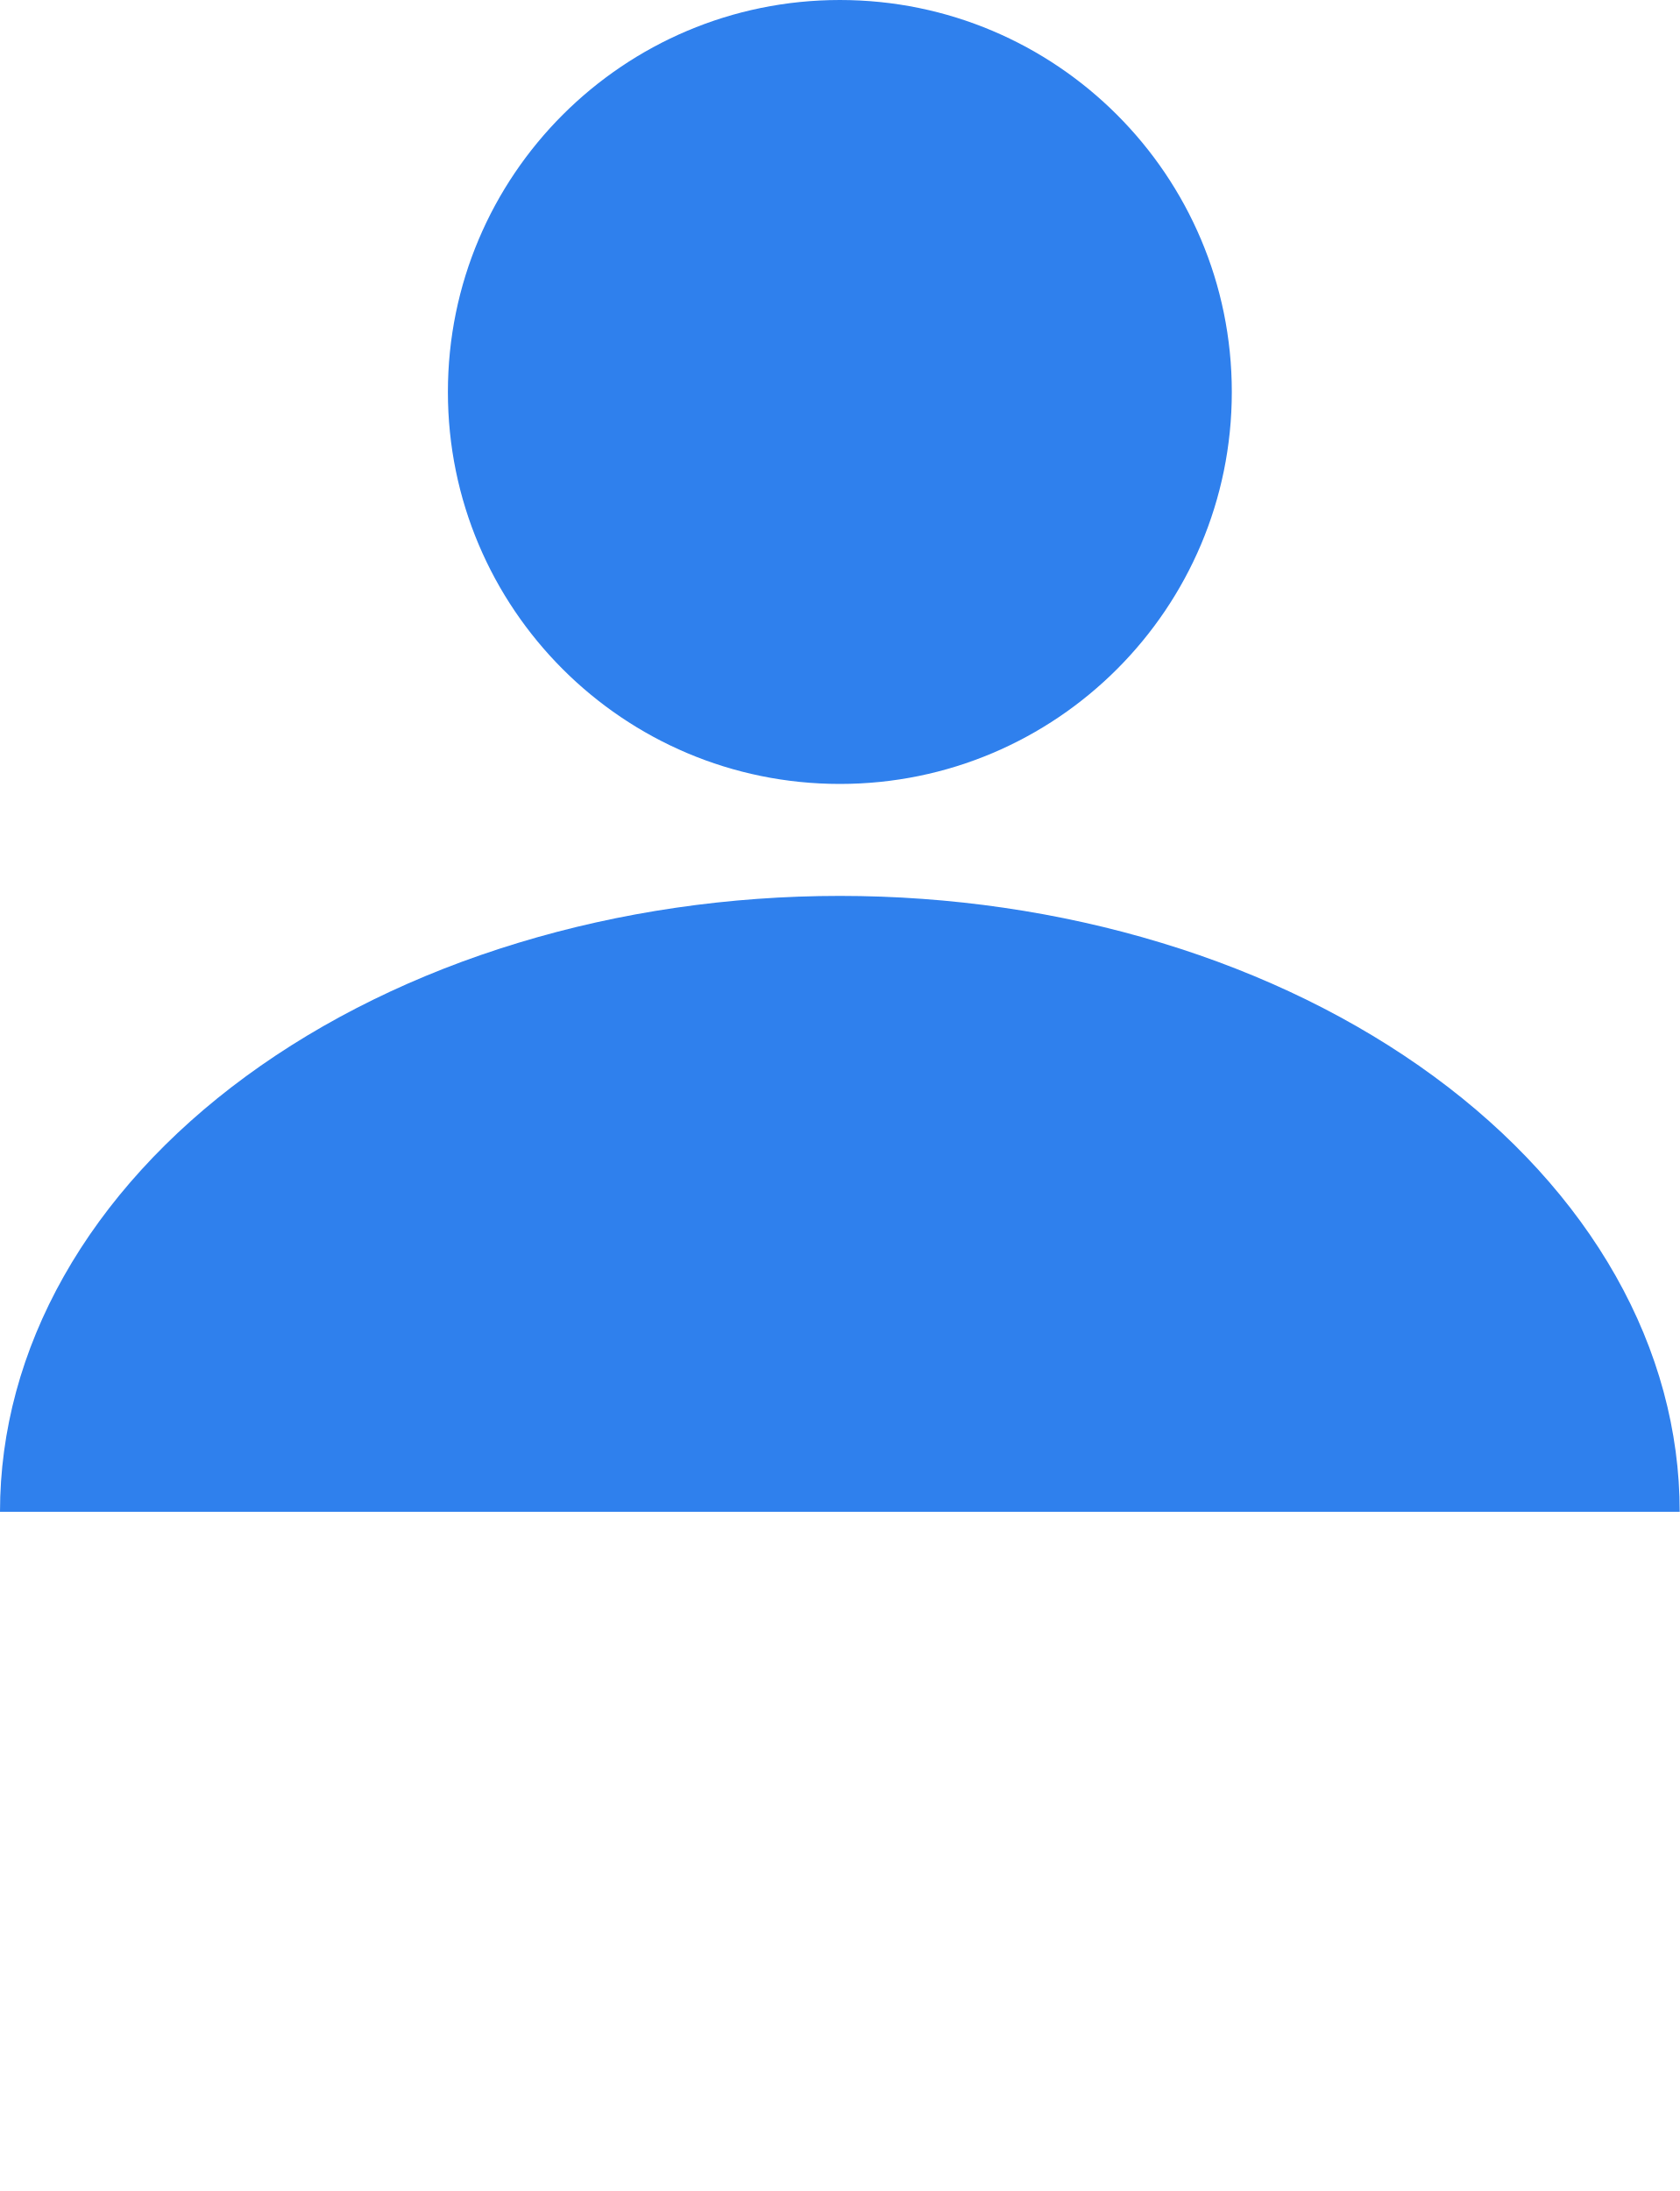
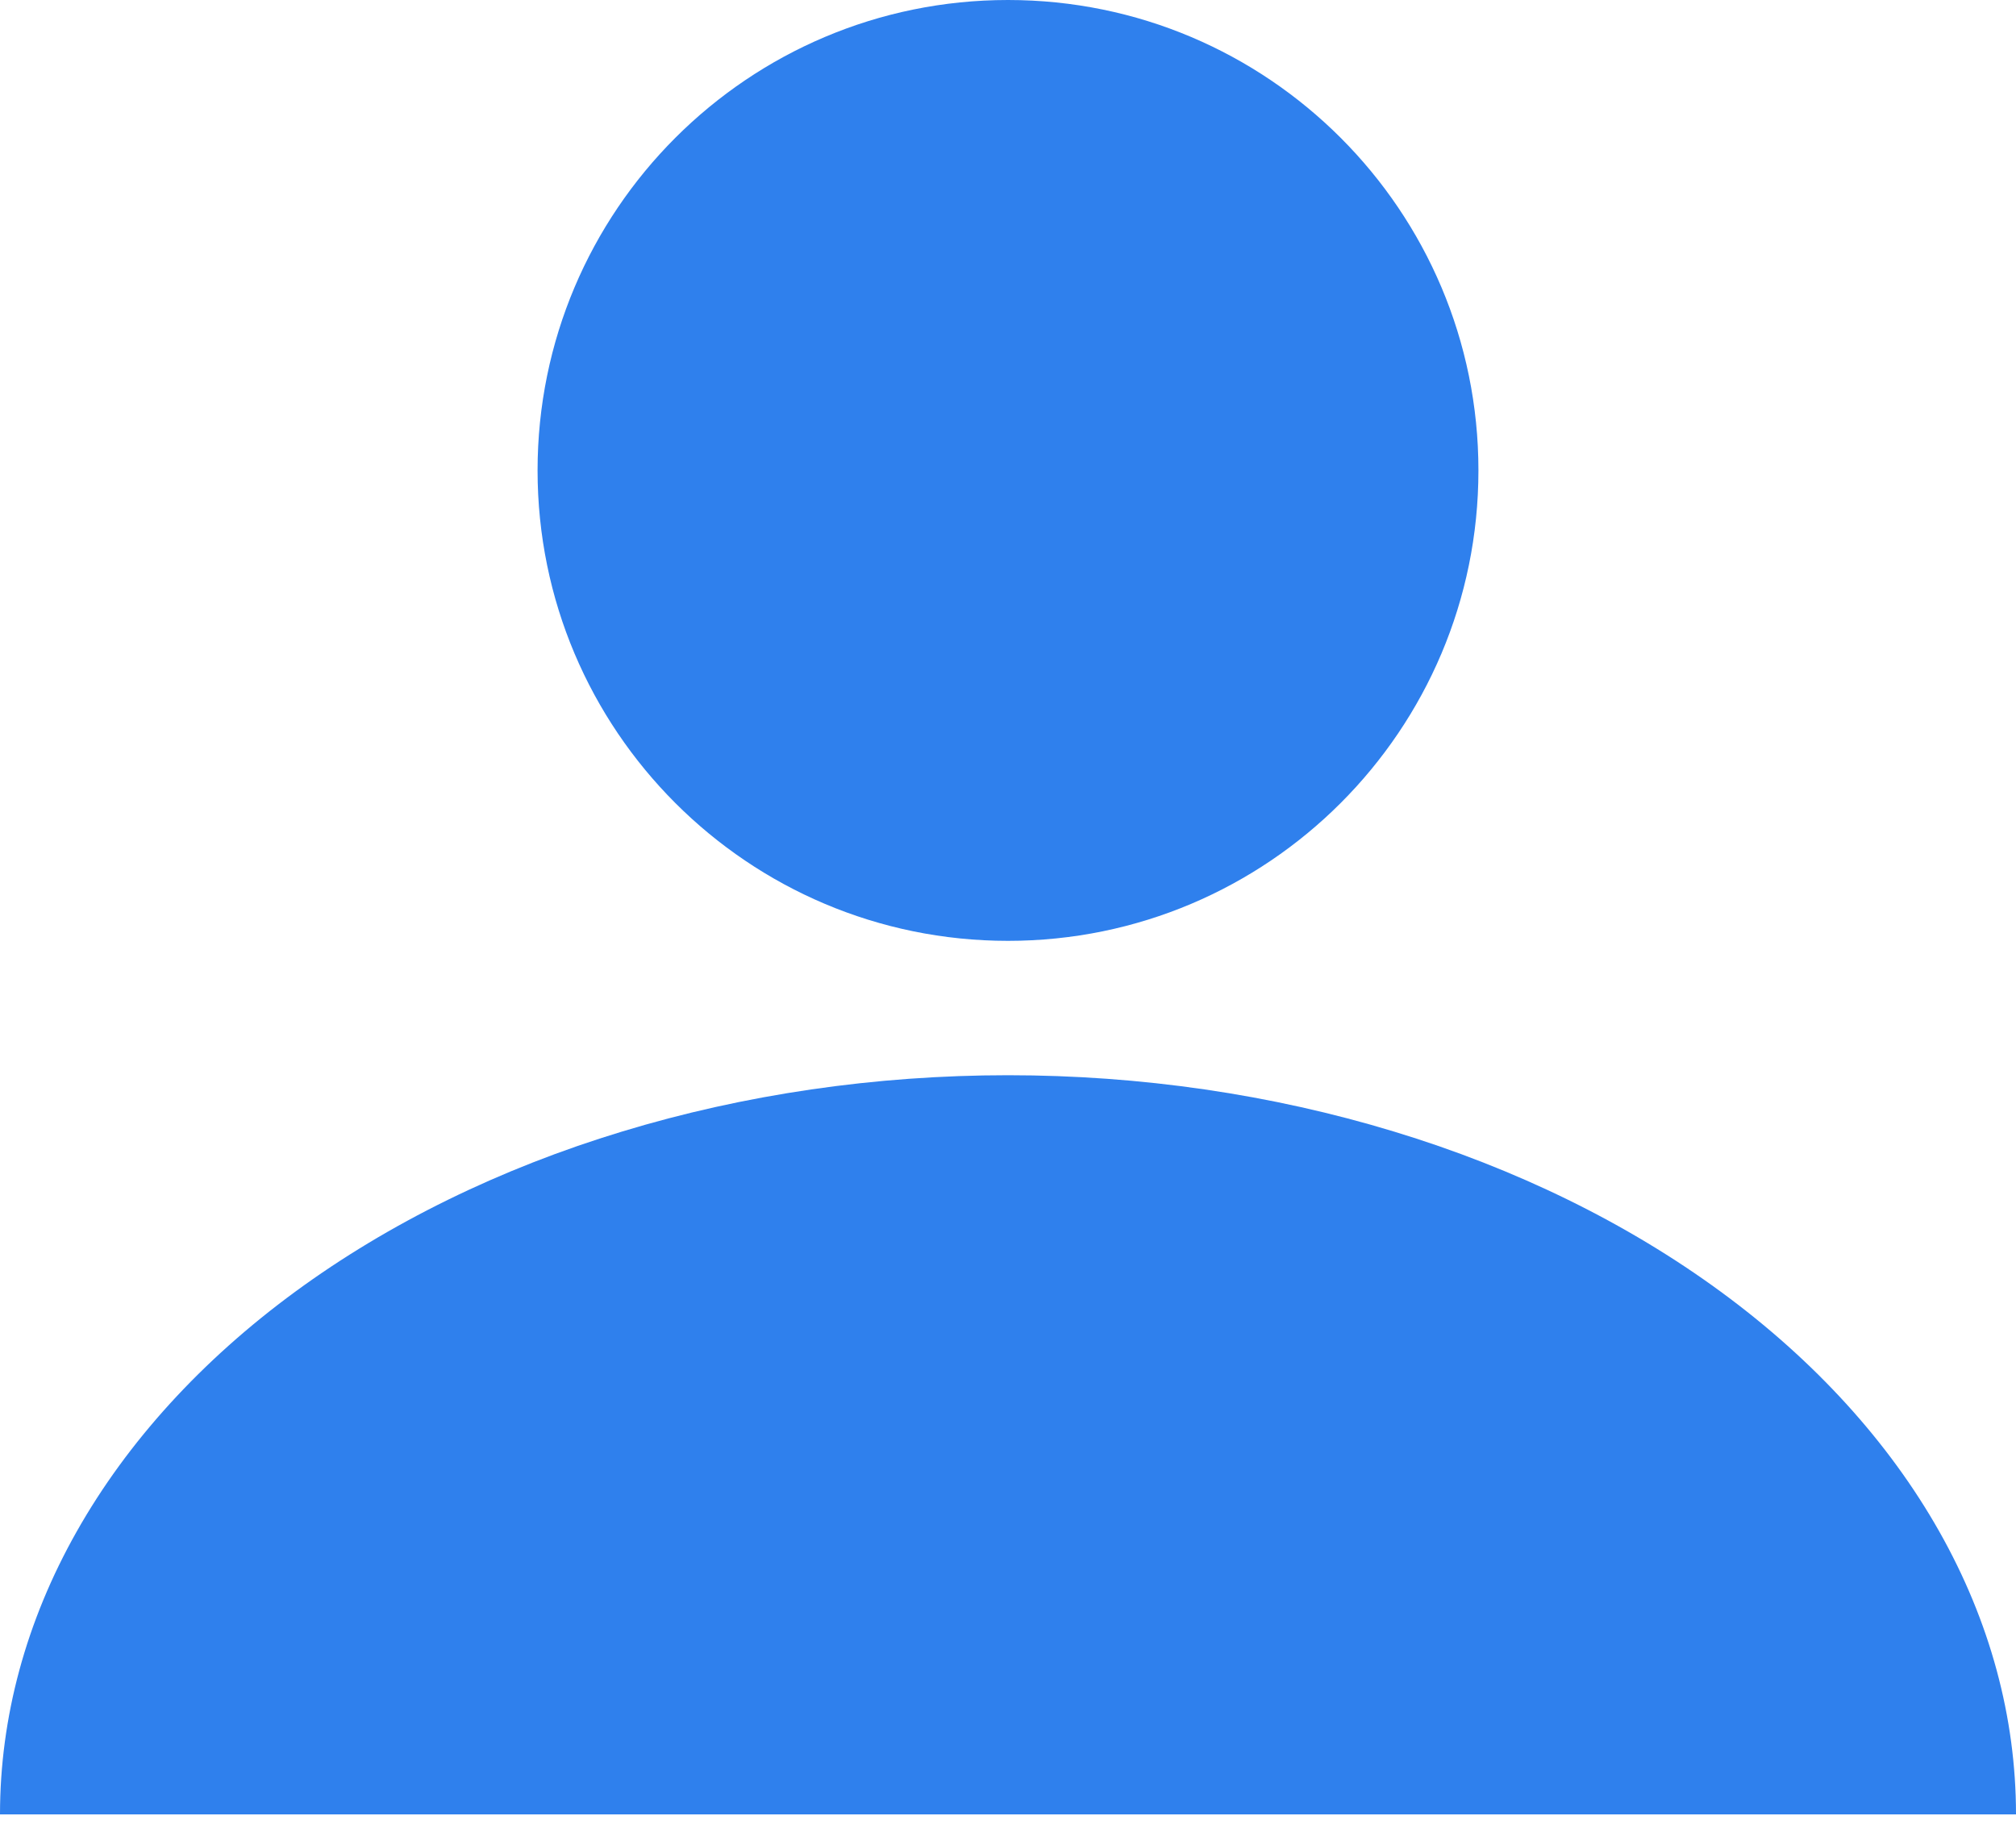
- <svg xmlns="http://www.w3.org/2000/svg" width="23" height="30" viewBox="0 0 23 30" fill="none">
+ <svg xmlns="http://www.w3.org/2000/svg" width="23" height="21" viewBox="0 0 23 21" fill="none">
  <circle cx="11.5" cy="5.367" r="5.367" fill="#2F80ED" />
-   <path d="M23 20.7C23 19.593 22.703 18.496 22.125 17.473C21.547 16.45 20.7 15.52 19.632 14.737C18.564 13.954 17.296 13.332 15.901 12.909C14.506 12.485 13.01 12.267 11.5 12.267C9.99 12.267 8.494 12.485 7.099 12.909C5.704 13.332 4.436 13.954 3.368 14.737C2.3 15.52 1.453 16.45 0.875 17.473C0.297 18.496 -1.32026e-07 19.593 0 20.7L11.5 20.7H23Z" fill="#2F80ED" />
+   <path d="M23 20.7C23 19.593 22.703 18.496 22.125 17.473C21.547 16.45 20.7 15.52 19.632 14.737C18.564 13.954 17.296 13.332 15.901 12.909C14.506 12.485 13.01 12.267 11.5 12.267C9.99 12.267 8.494 12.485 7.099 12.909C5.704 13.332 4.436 13.954 3.368 14.737C2.3 15.52 1.453 16.45 0.875 17.473C0.297 18.496 -1.32026e-07 19.593 0 20.7L23 20.7Z" fill="#2F80ED" />
</svg>
